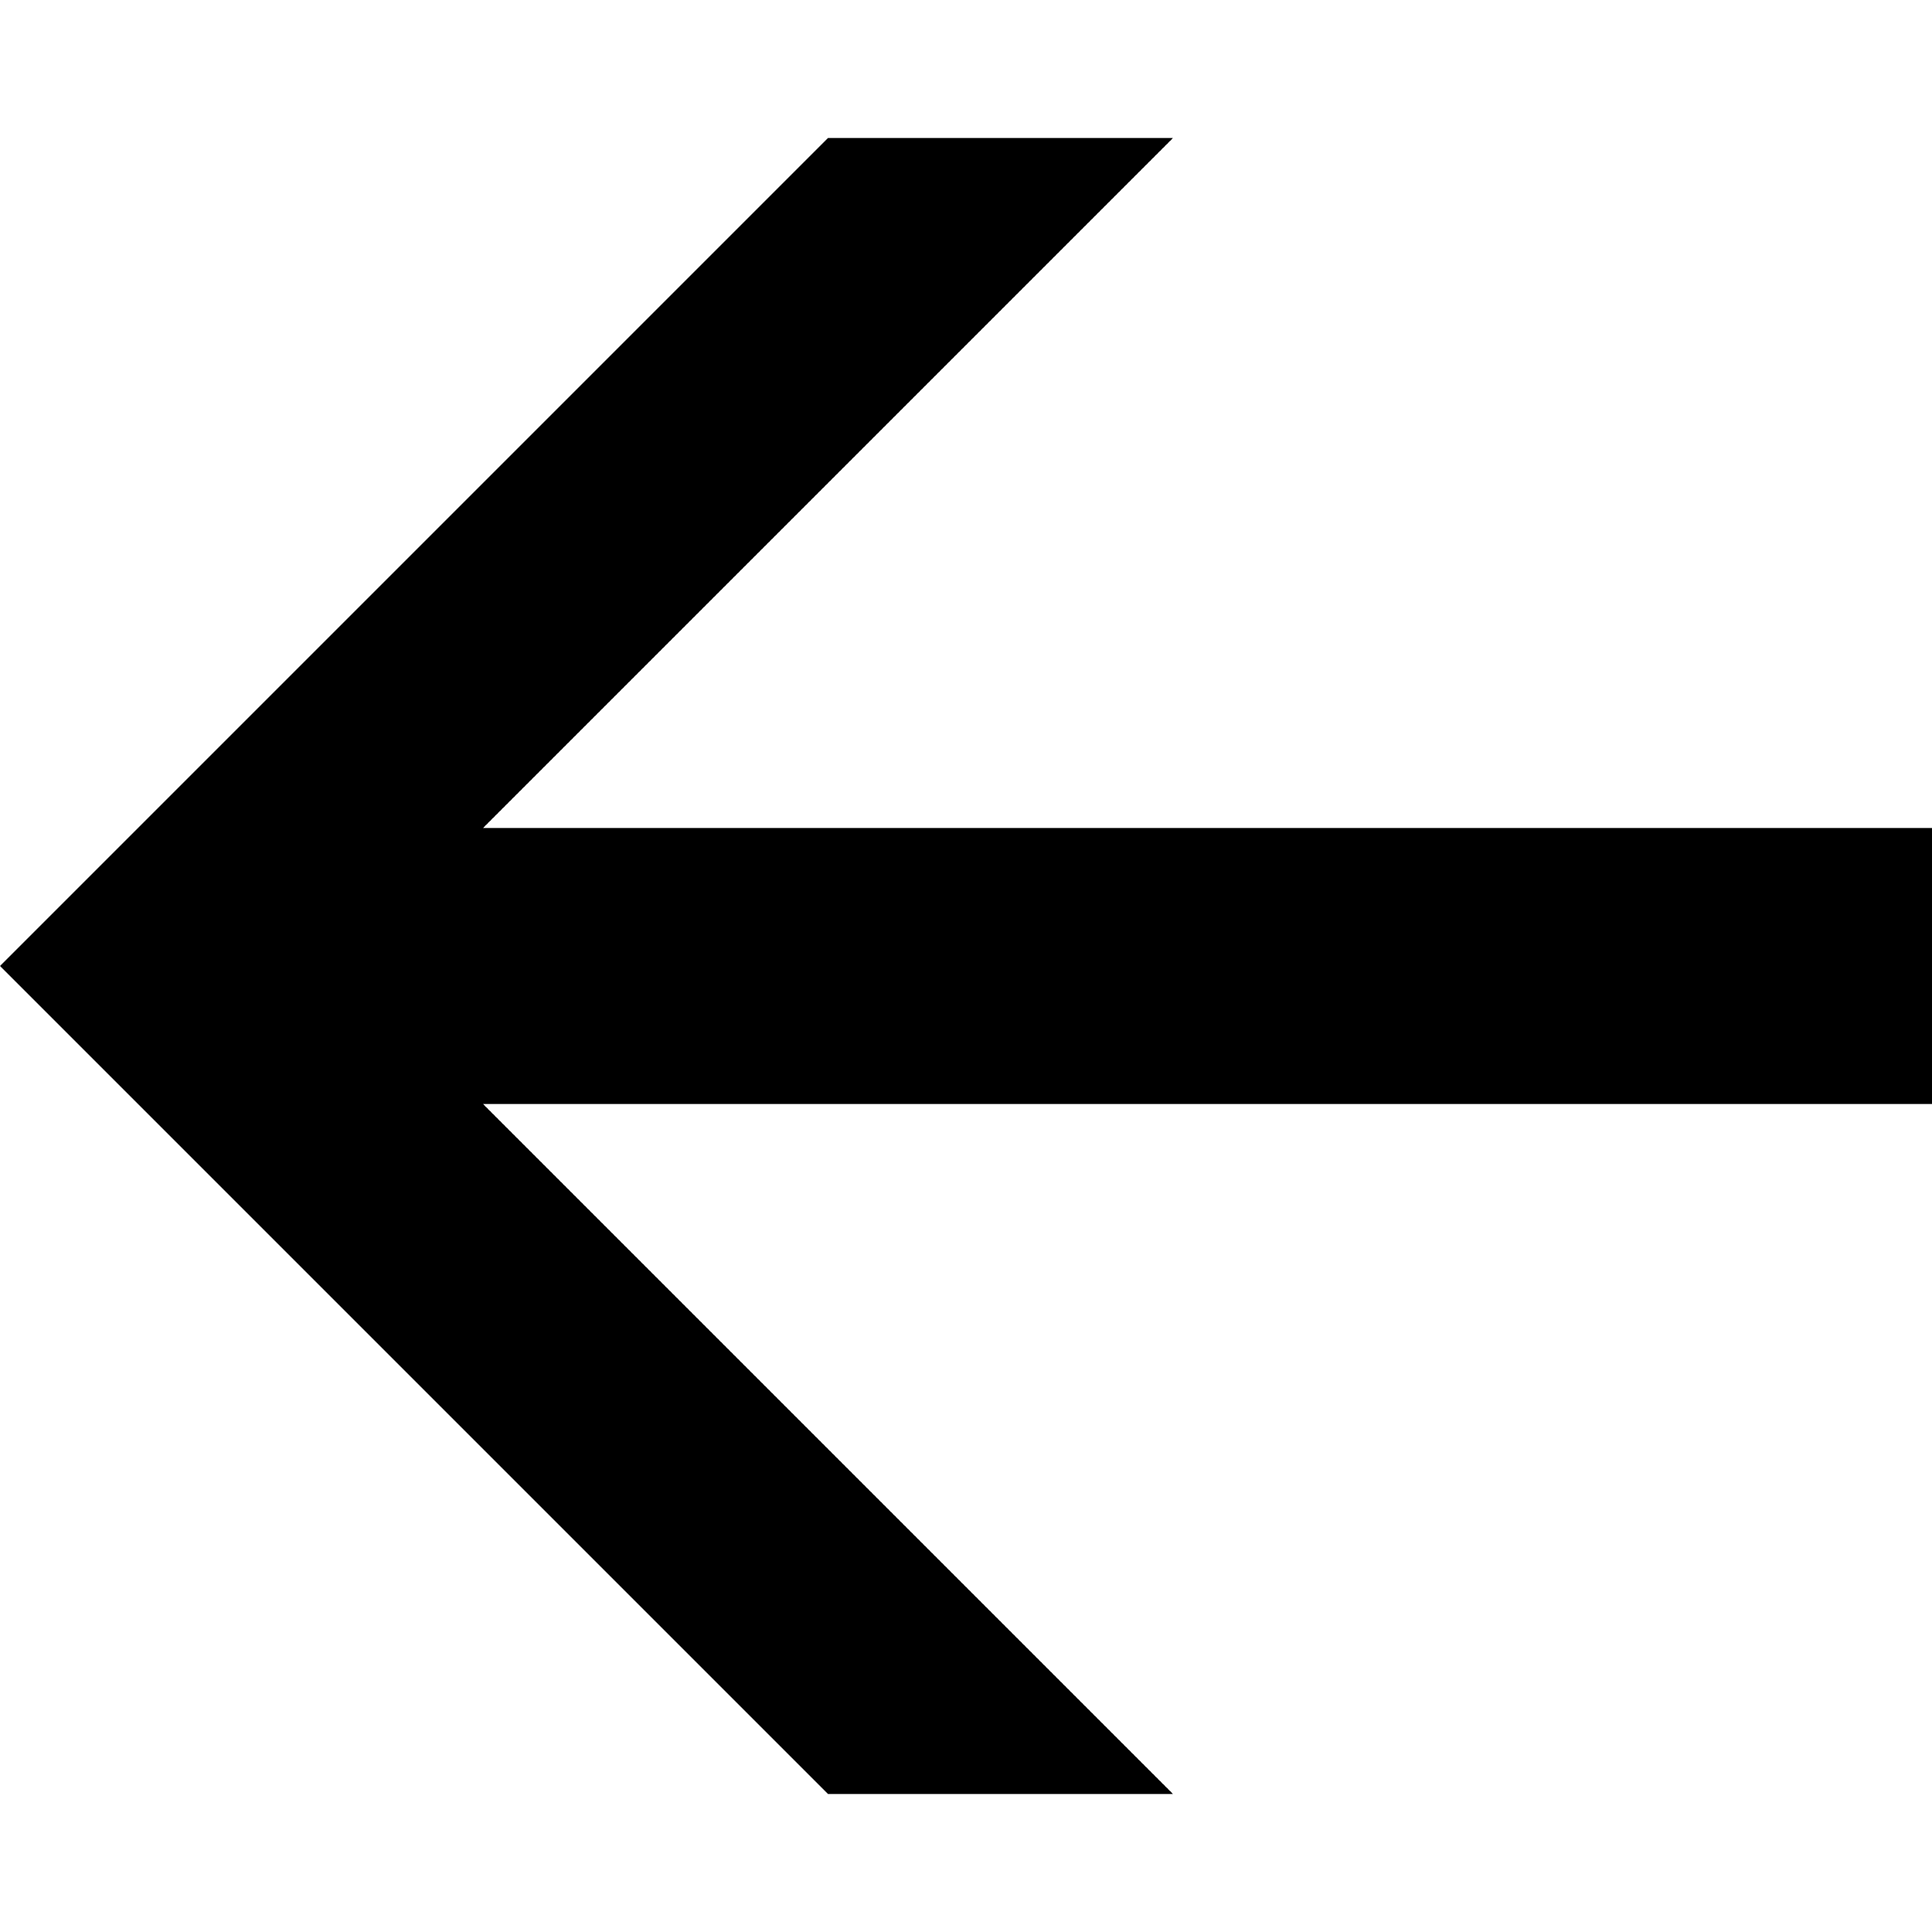
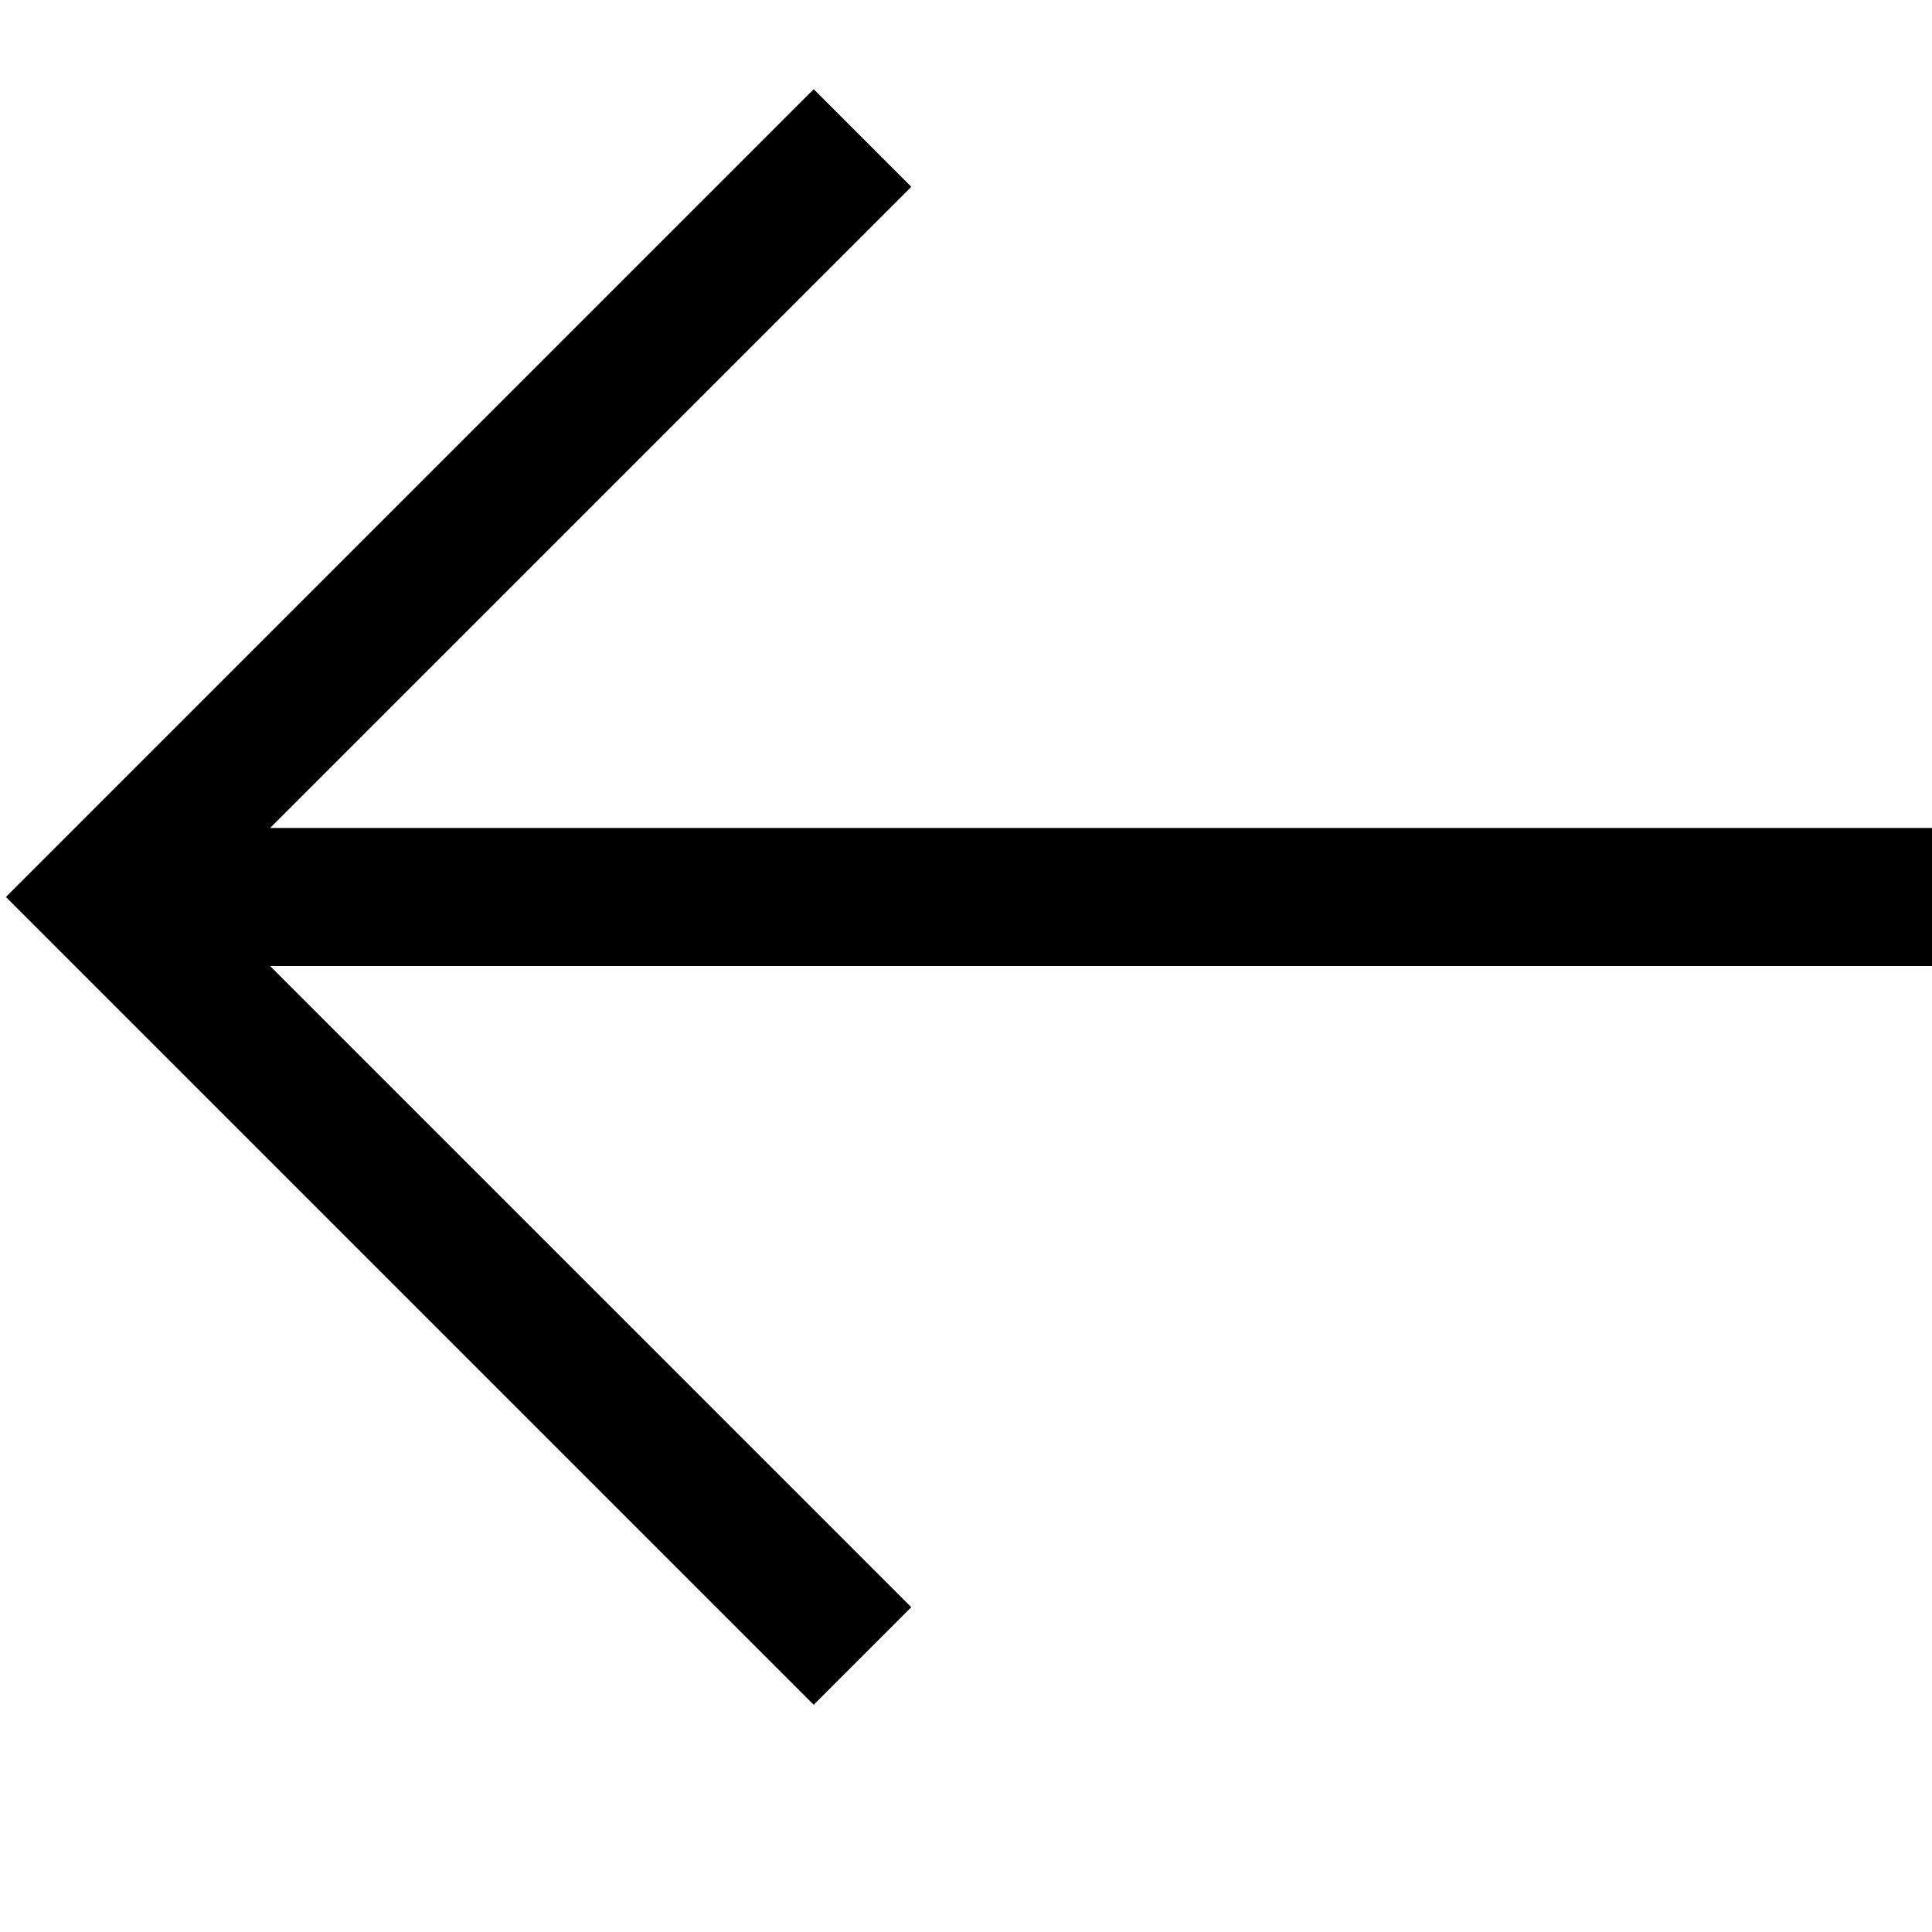
- <svg xmlns="http://www.w3.org/2000/svg" version="1.1" x="0px" y="0px" viewBox="0 0 448 448" style="enable-background:new 0 0 448 448;" xml:space="preserve">
-   <path id="arrow-left" d="M191.999,32h80L112,192h336v64H112l160,160h-80L0,224L191.999,32z" />
-   <g>
- </g>
-   <g>
- </g>
-   <g>
- </g>
-   <g>
- </g>
-   <g>
- </g>
-   <g>
- </g>
+ <svg xmlns="http://www.w3.org/2000/svg" viewBox="0 0 448 448" enable-background="new 0 0 448 448">
+   <path d="M448 224h-385.375l148.688 148.688-22.625 22.625-187.313-187.313 187.313-187.312 22.625 22.625-148.688 148.687h385.375v32z" />
</svg>
